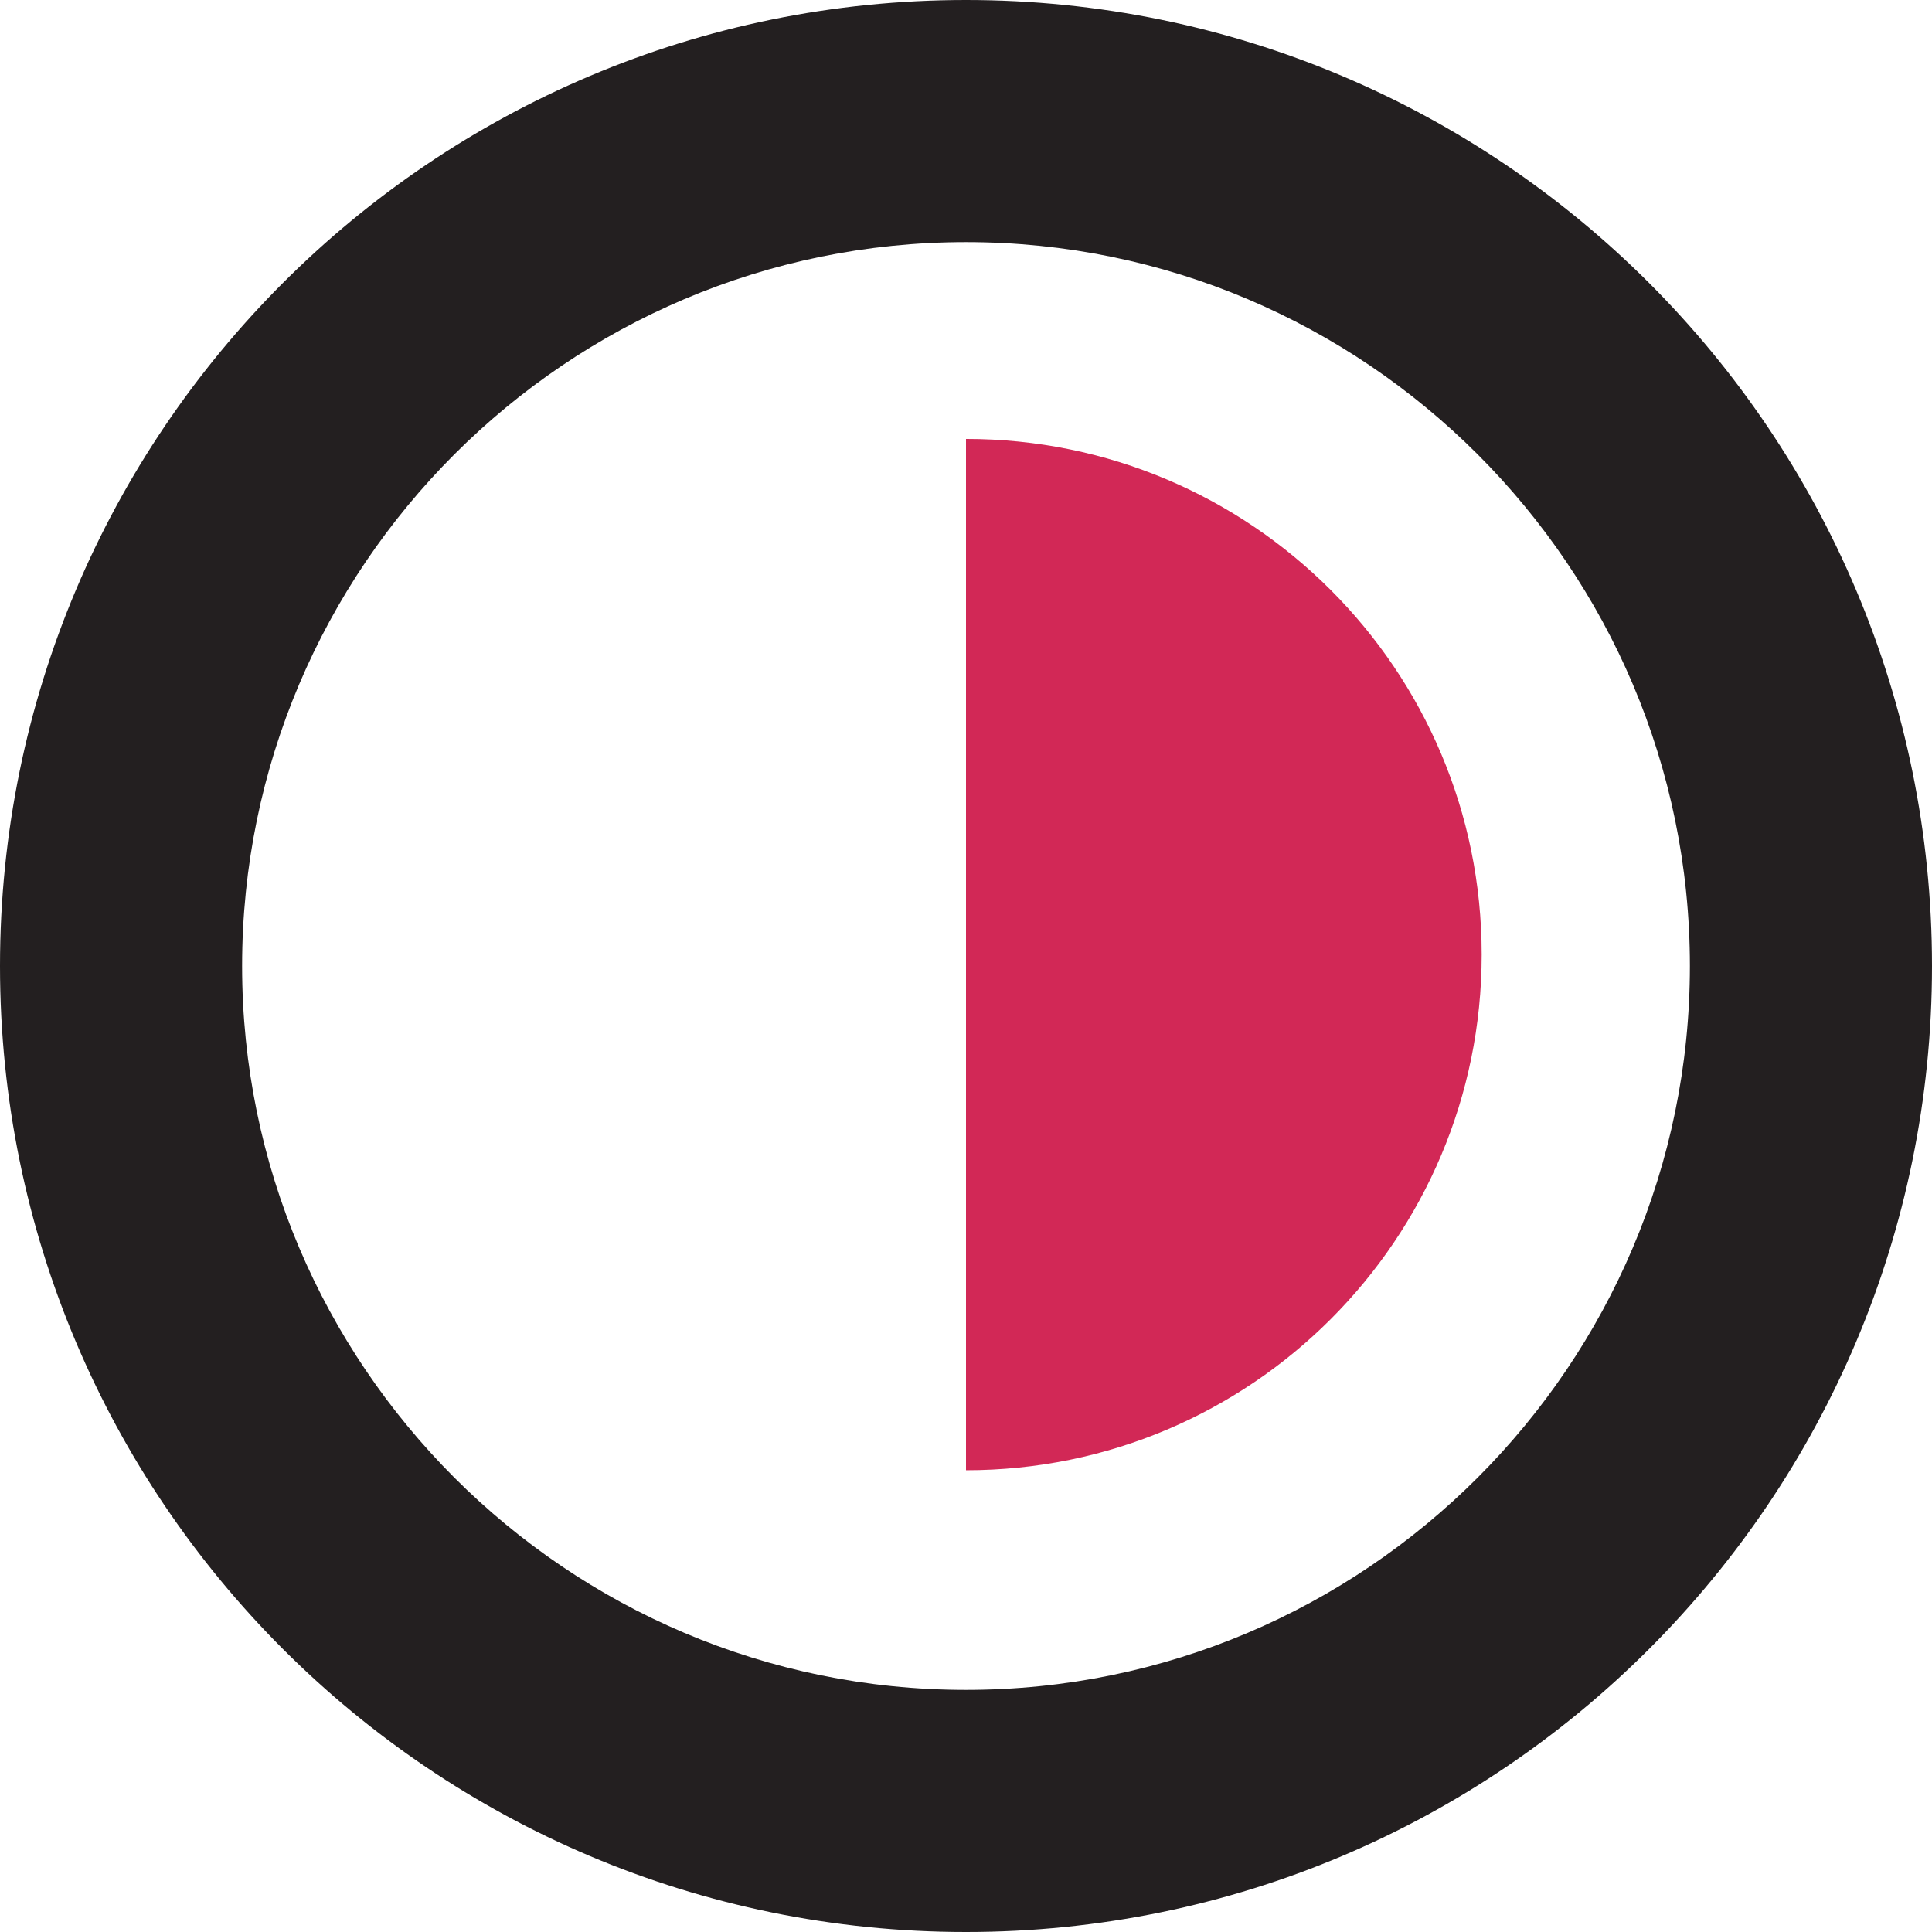
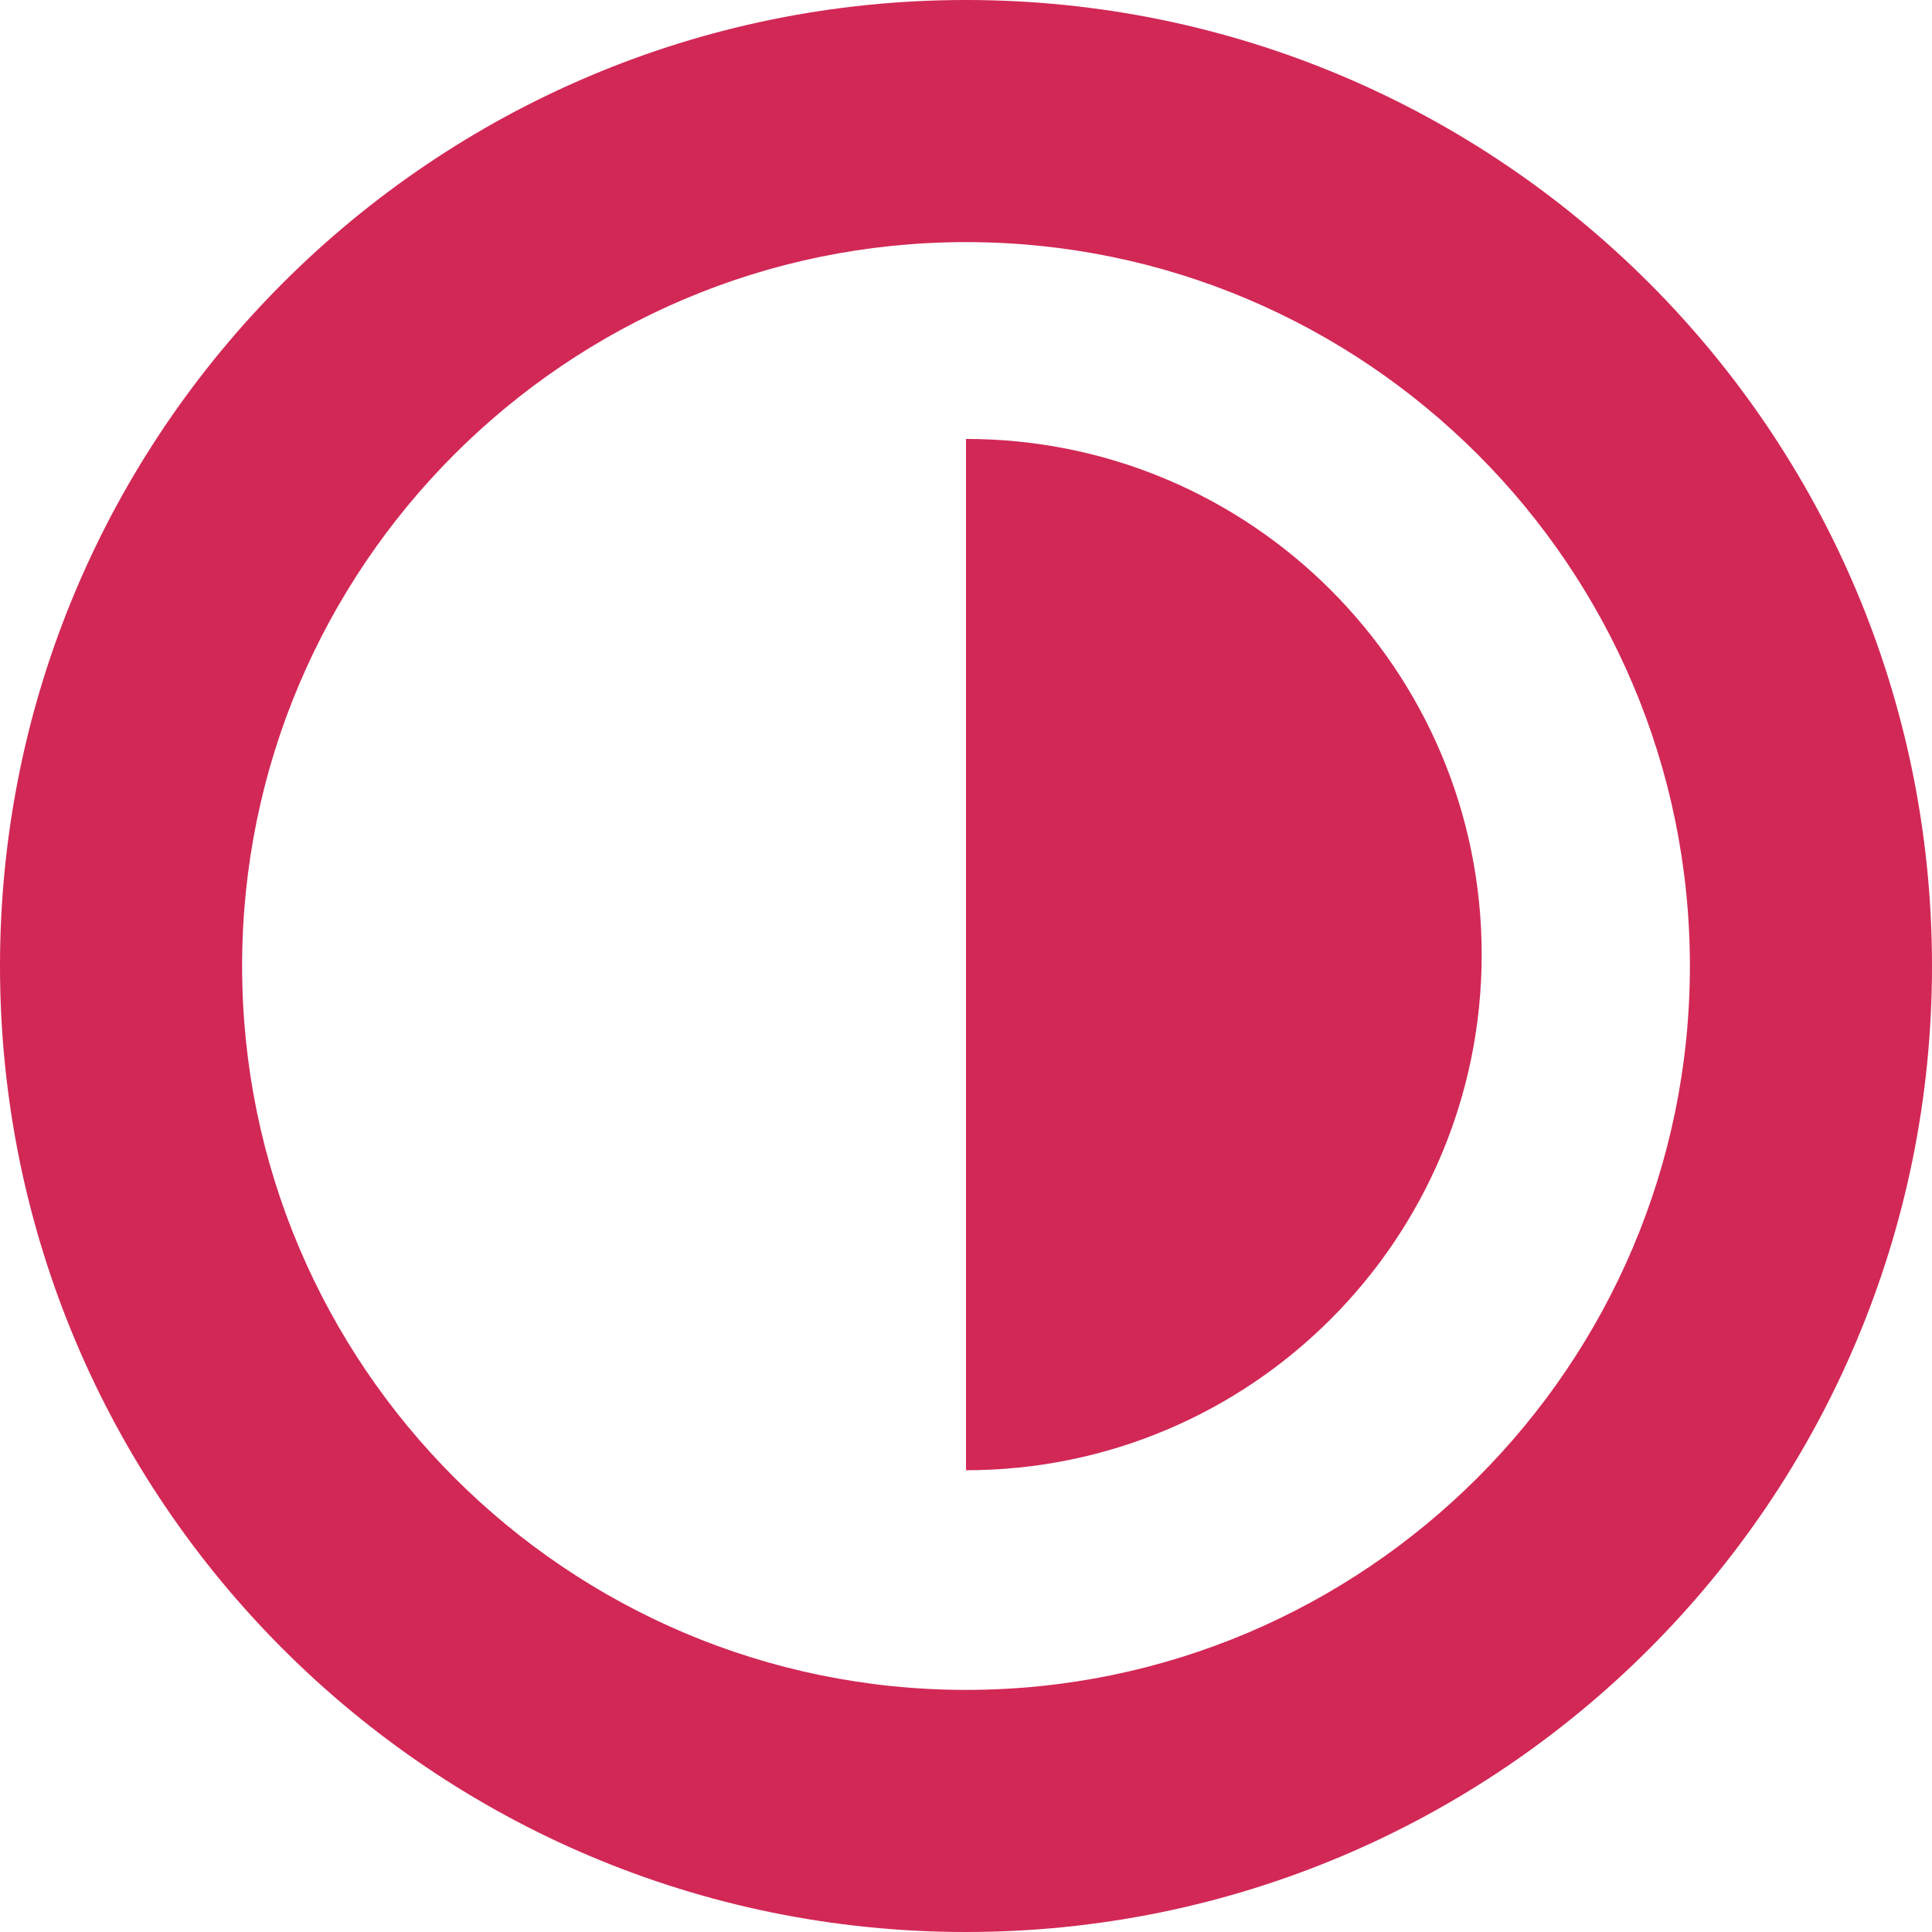
<svg xmlns="http://www.w3.org/2000/svg" version="1" fill="#d22856" width="31.92" height="31.92" viewBox="-35.422 -7.96 31.92 31.92">
-   <path fill="#231F20" d="M-19.462-3.96c6.595 0 11.96 5.365 11.96 11.96s-5.365 11.96-11.96 11.96-11.96-5.365-11.96-11.96 5.365-11.96 11.96-11.96m0-4c-8.814 0-15.96 7.145-15.96 15.96 0 8.813 7.146 15.96 15.96 15.96S-3.502 16.813-3.502 8c0-8.815-7.146-15.96-15.96-15.96z" />
+   <path d="M-19.462-3.96c6.595 0 11.96 5.365 11.96 11.96s-5.365 11.96-11.96 11.96-11.96-5.365-11.96-11.96 5.365-11.96 11.96-11.96m0-4c-8.814 0-15.96 7.145-15.96 15.96 0 8.813 7.146 15.96 15.96 15.96S-3.502 16.813-3.502 8c0-8.815-7.146-15.96-15.96-15.96z" />
  <path d="M-19.462 16.331a8.519 8.519 0 0 0 8.52-8.52 8.518 8.518 0 0 0-8.52-8.519" />
</svg>
